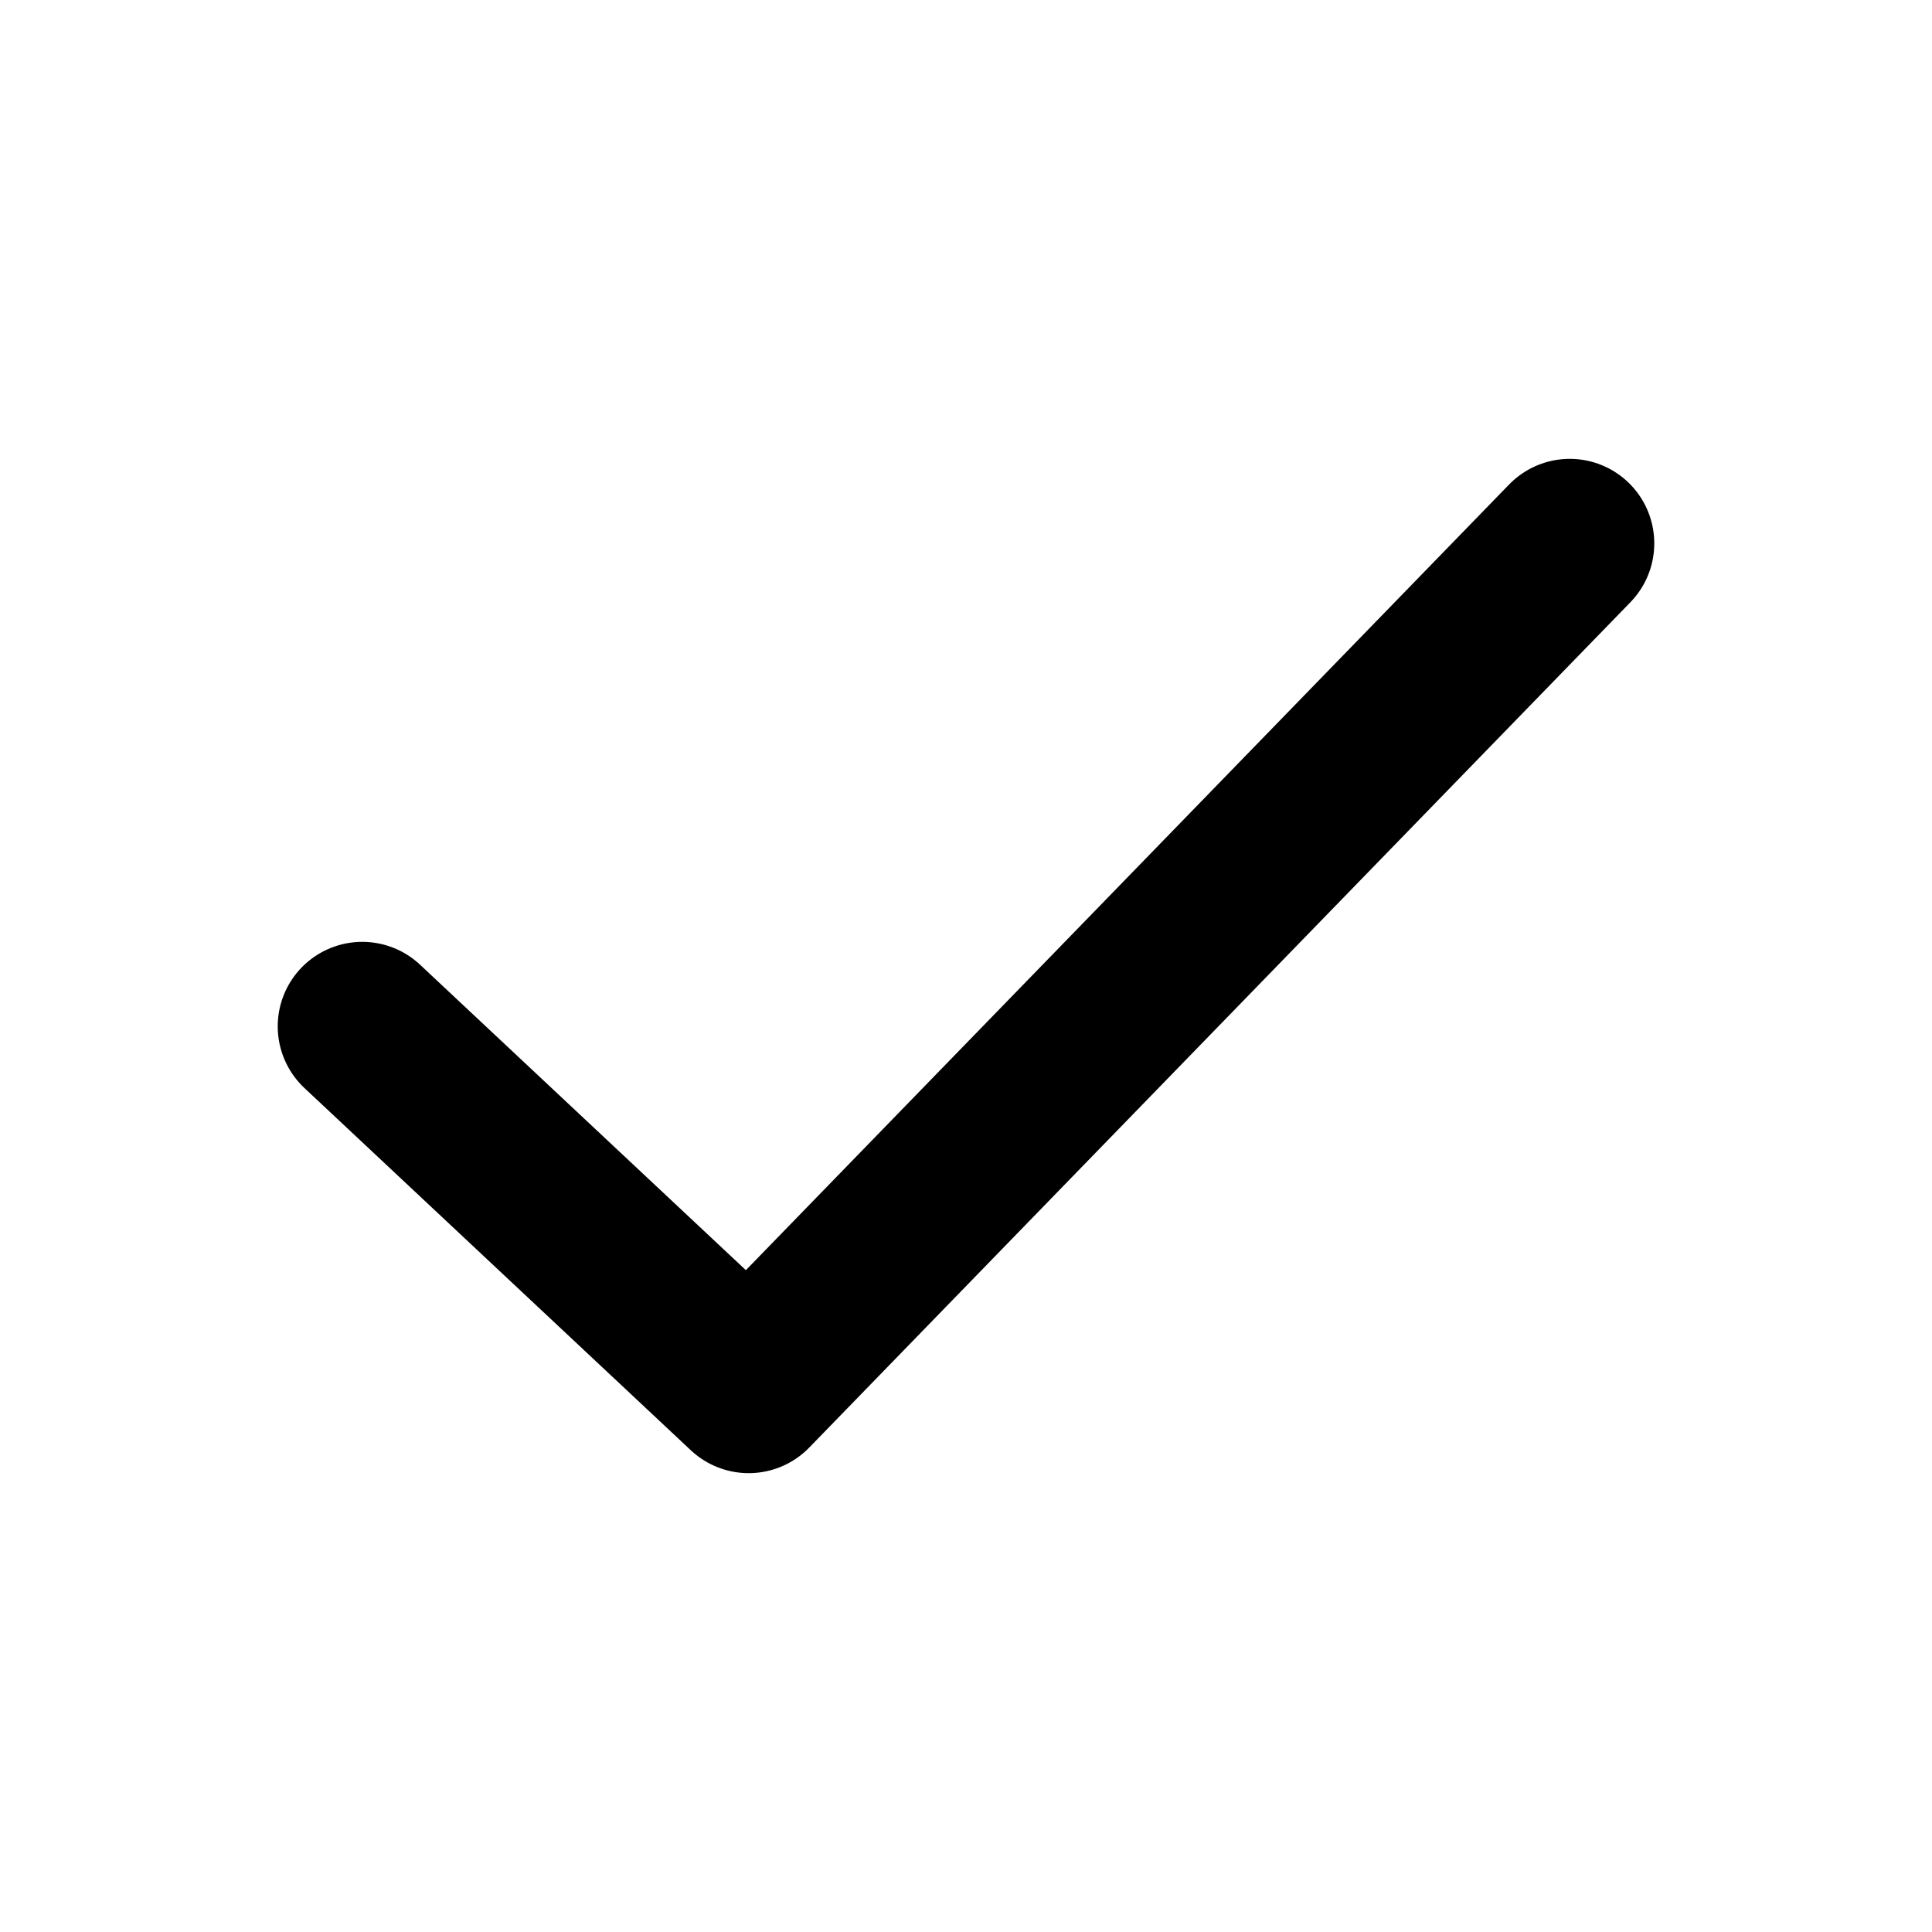
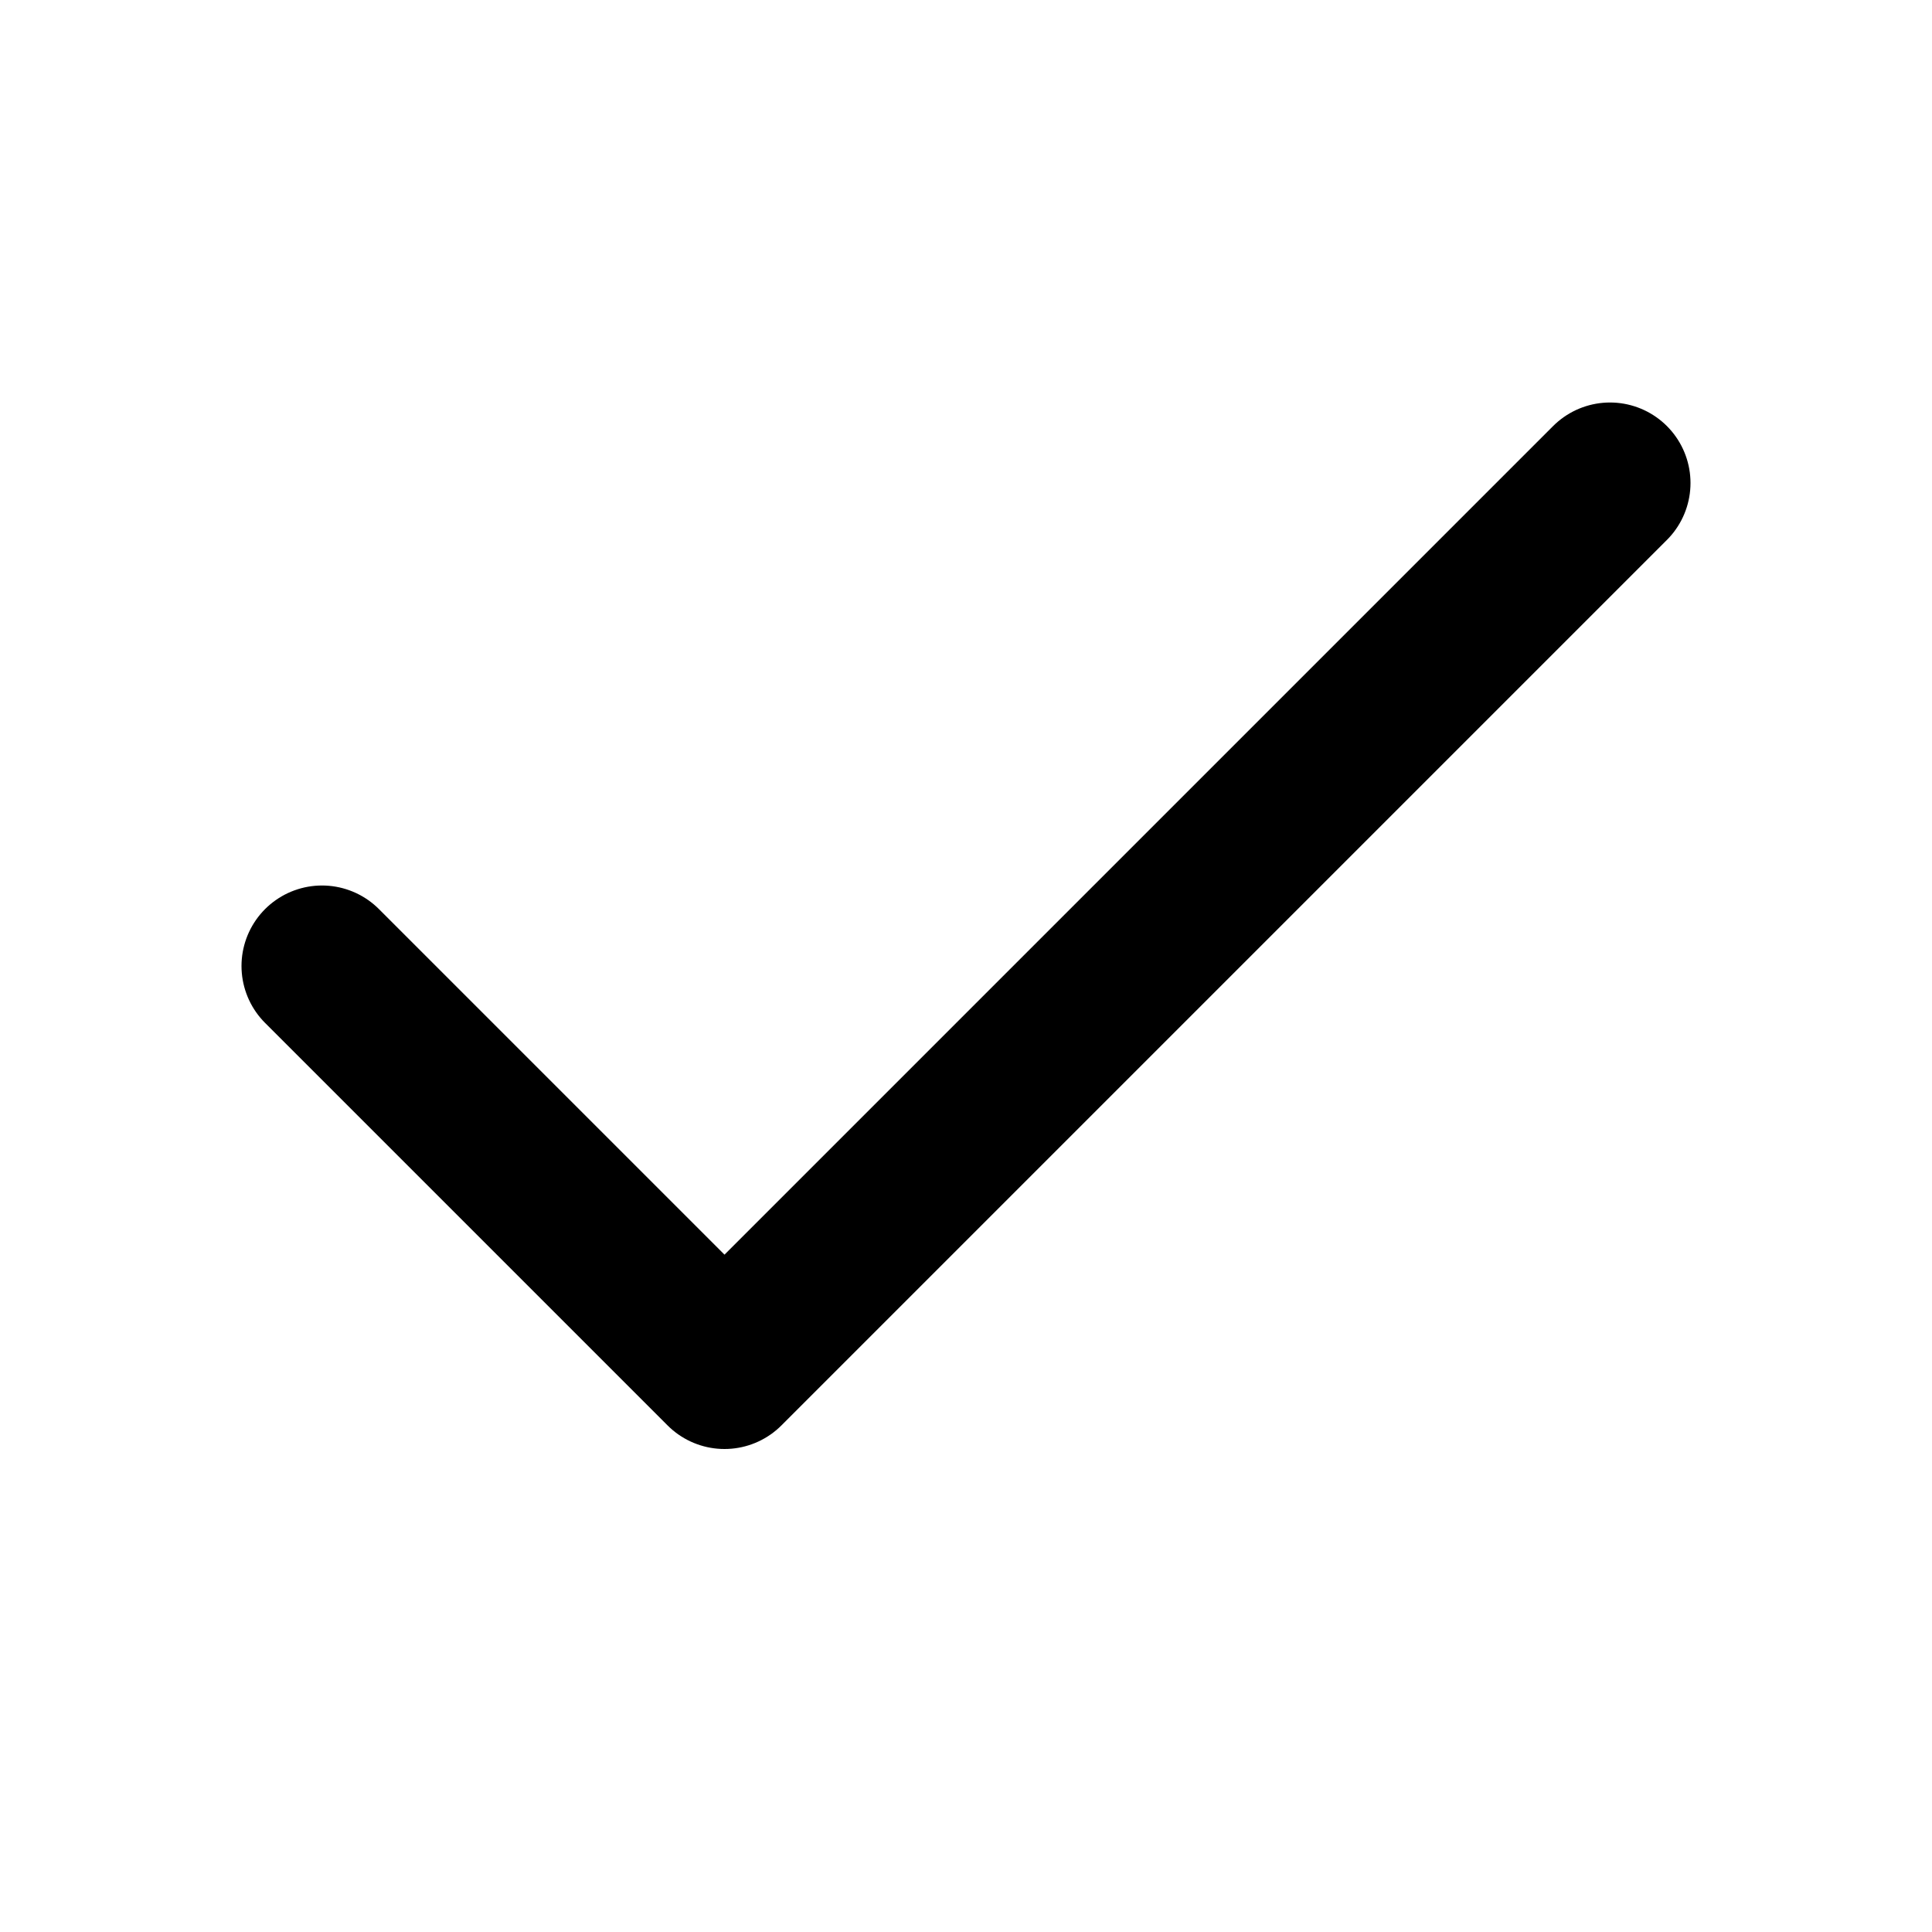
- <svg xmlns="http://www.w3.org/2000/svg" width="16" height="16" viewBox="0 0 16 16" fill="none" stroke="currentColor" stroke-width="1.4" stroke-linecap="round" stroke-linejoin="round">
-   <path d="M3 8.5l3.2 3L13 4.5" />
+ <svg xmlns="http://www.w3.org/2000/svg" width="24" height="24" viewBox="0 0 24 24" fill="none" stroke="currentColor" stroke-width="2" stroke-linecap="round" stroke-linejoin="round">
+   <path d="M20 6 9 17l-5-5" />
</svg>
